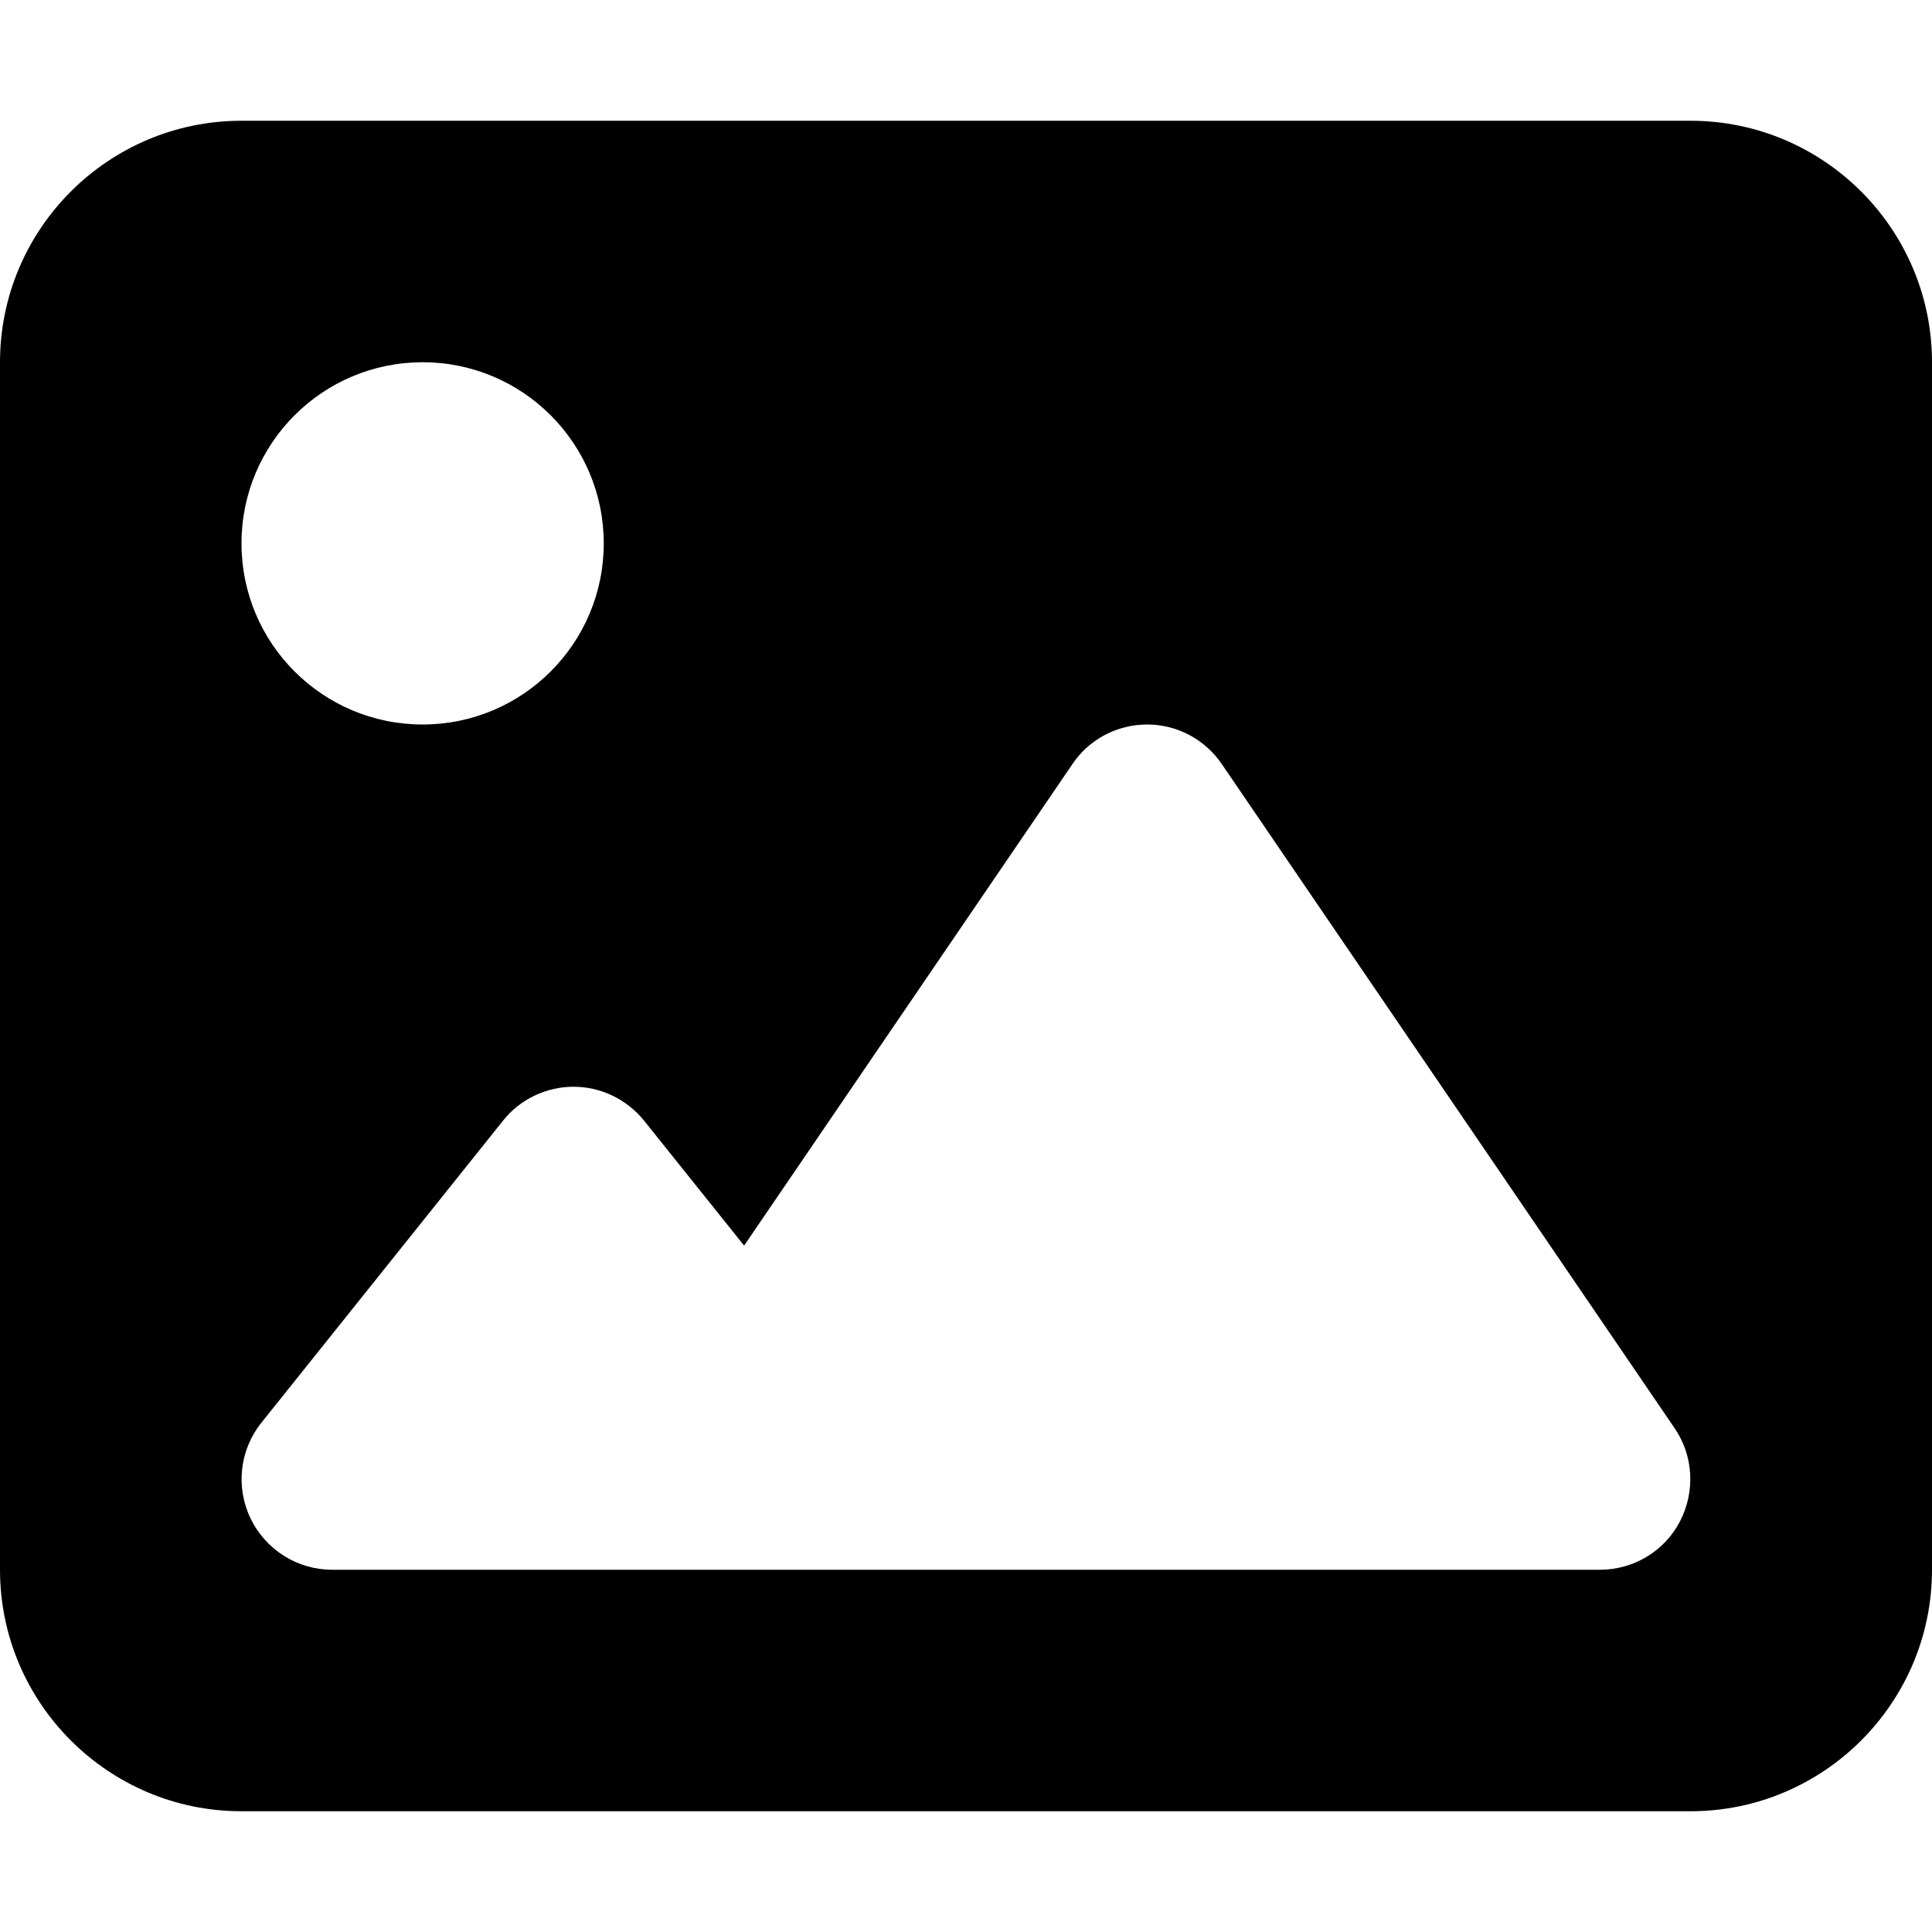
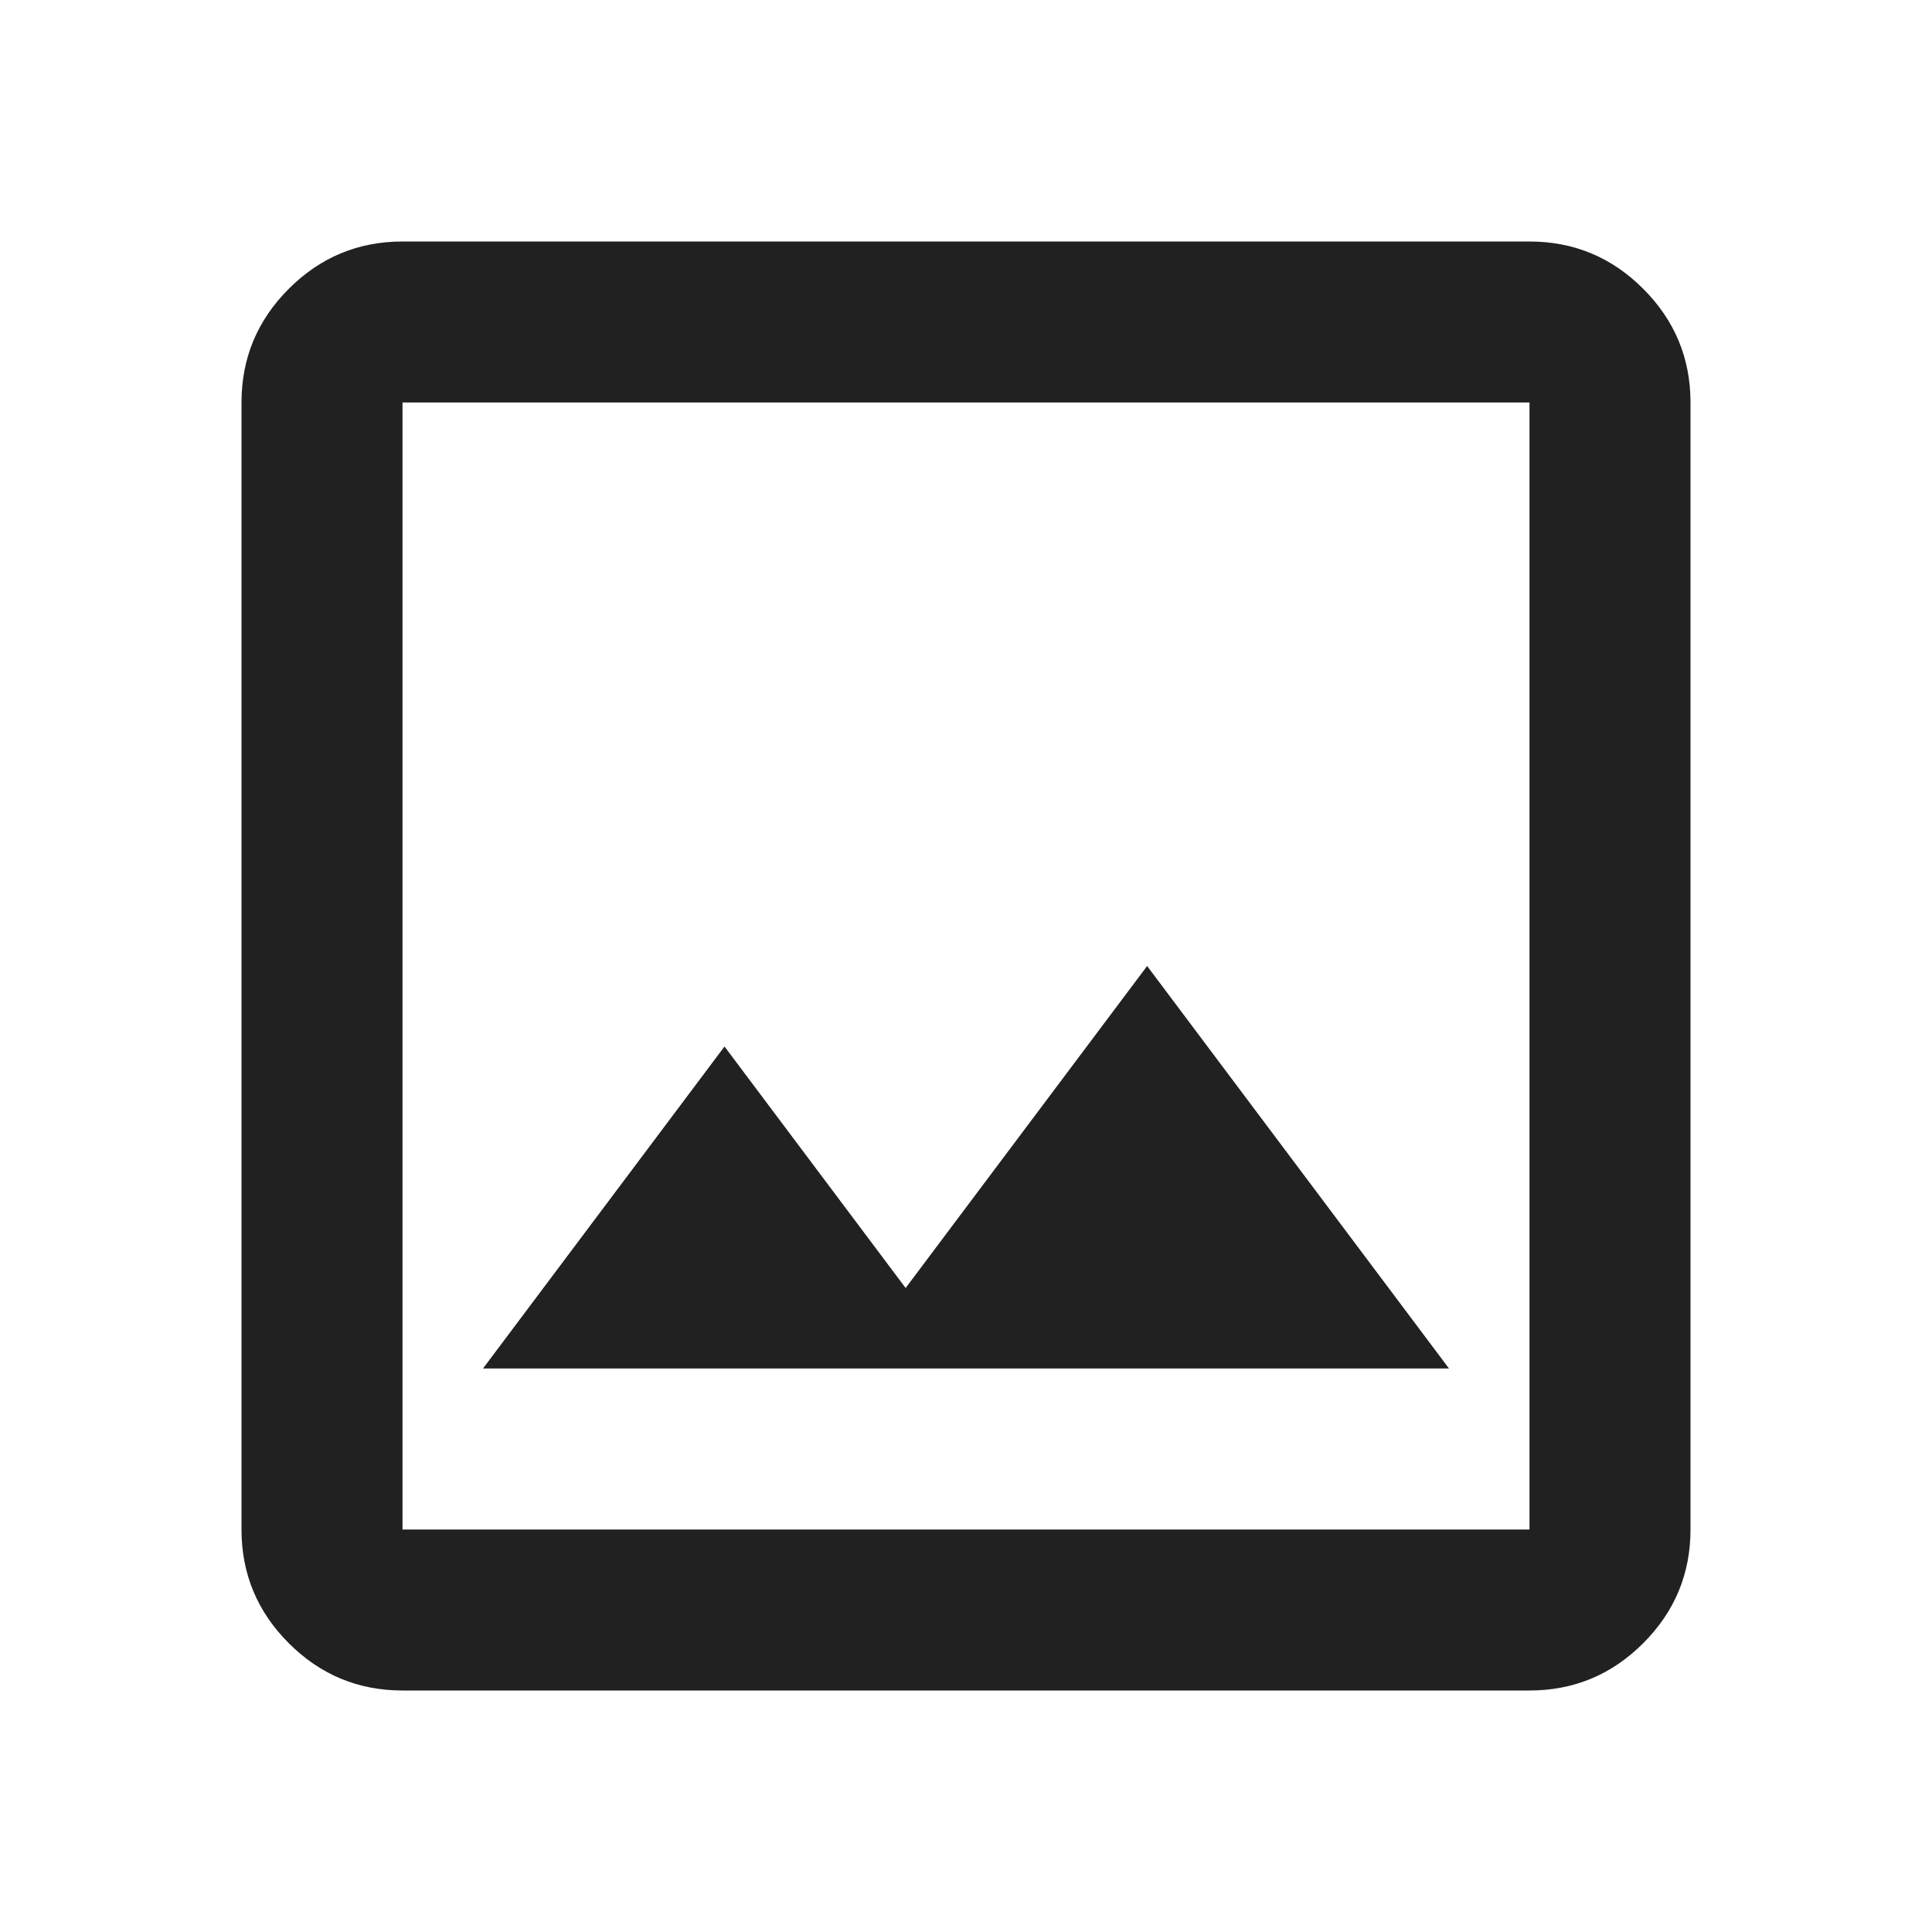
- <svg xmlns="http://www.w3.org/2000/svg" viewBox="0 0 512 512">
-   <path d="M0 96C0 60.7 28.7 32 64 32l384 0c35.3 0 64 28.7 64 64l0 320c0 35.3-28.7 64-64 64L64 480c-35.3 0-64-28.7-64-64L0 96zM323.8 202.5c-4.5-6.6-11.9-10.5-19.8-10.5s-15.4 3.9-19.8 10.5l-87 127.6L170.7 297c-4.6-5.7-11.5-9-18.7-9s-14.2 3.3-18.7 9l-64 80c-5.8 7.2-6.9 17.1-2.9 25.4s12.4 13.6 21.6 13.6l96 0 32 0 208 0c8.9 0 17.1-4.9 21.2-12.8s3.6-17.4-1.4-24.7l-120-176zM112 192a48 48 0 1 0 0-96 48 48 0 1 0 0 96z" />
+ <svg xmlns="http://www.w3.org/2000/svg" height="24px" viewBox="0 -960 960 960" width="24px" fill="#212121">
+   <path d="M200-120q-33 0-56.5-23.5T120-200v-560q0-33 23.5-56.5T200-840h560q33 0 56.5 23.5T840-760v560q0 33-23.5 56.5T760-120H200Zm0-80h560v-560H200v560Zm40-80h480L570-480 450-320l-90-120-120 160Zm-40 80v-560 560Z" />
</svg>
